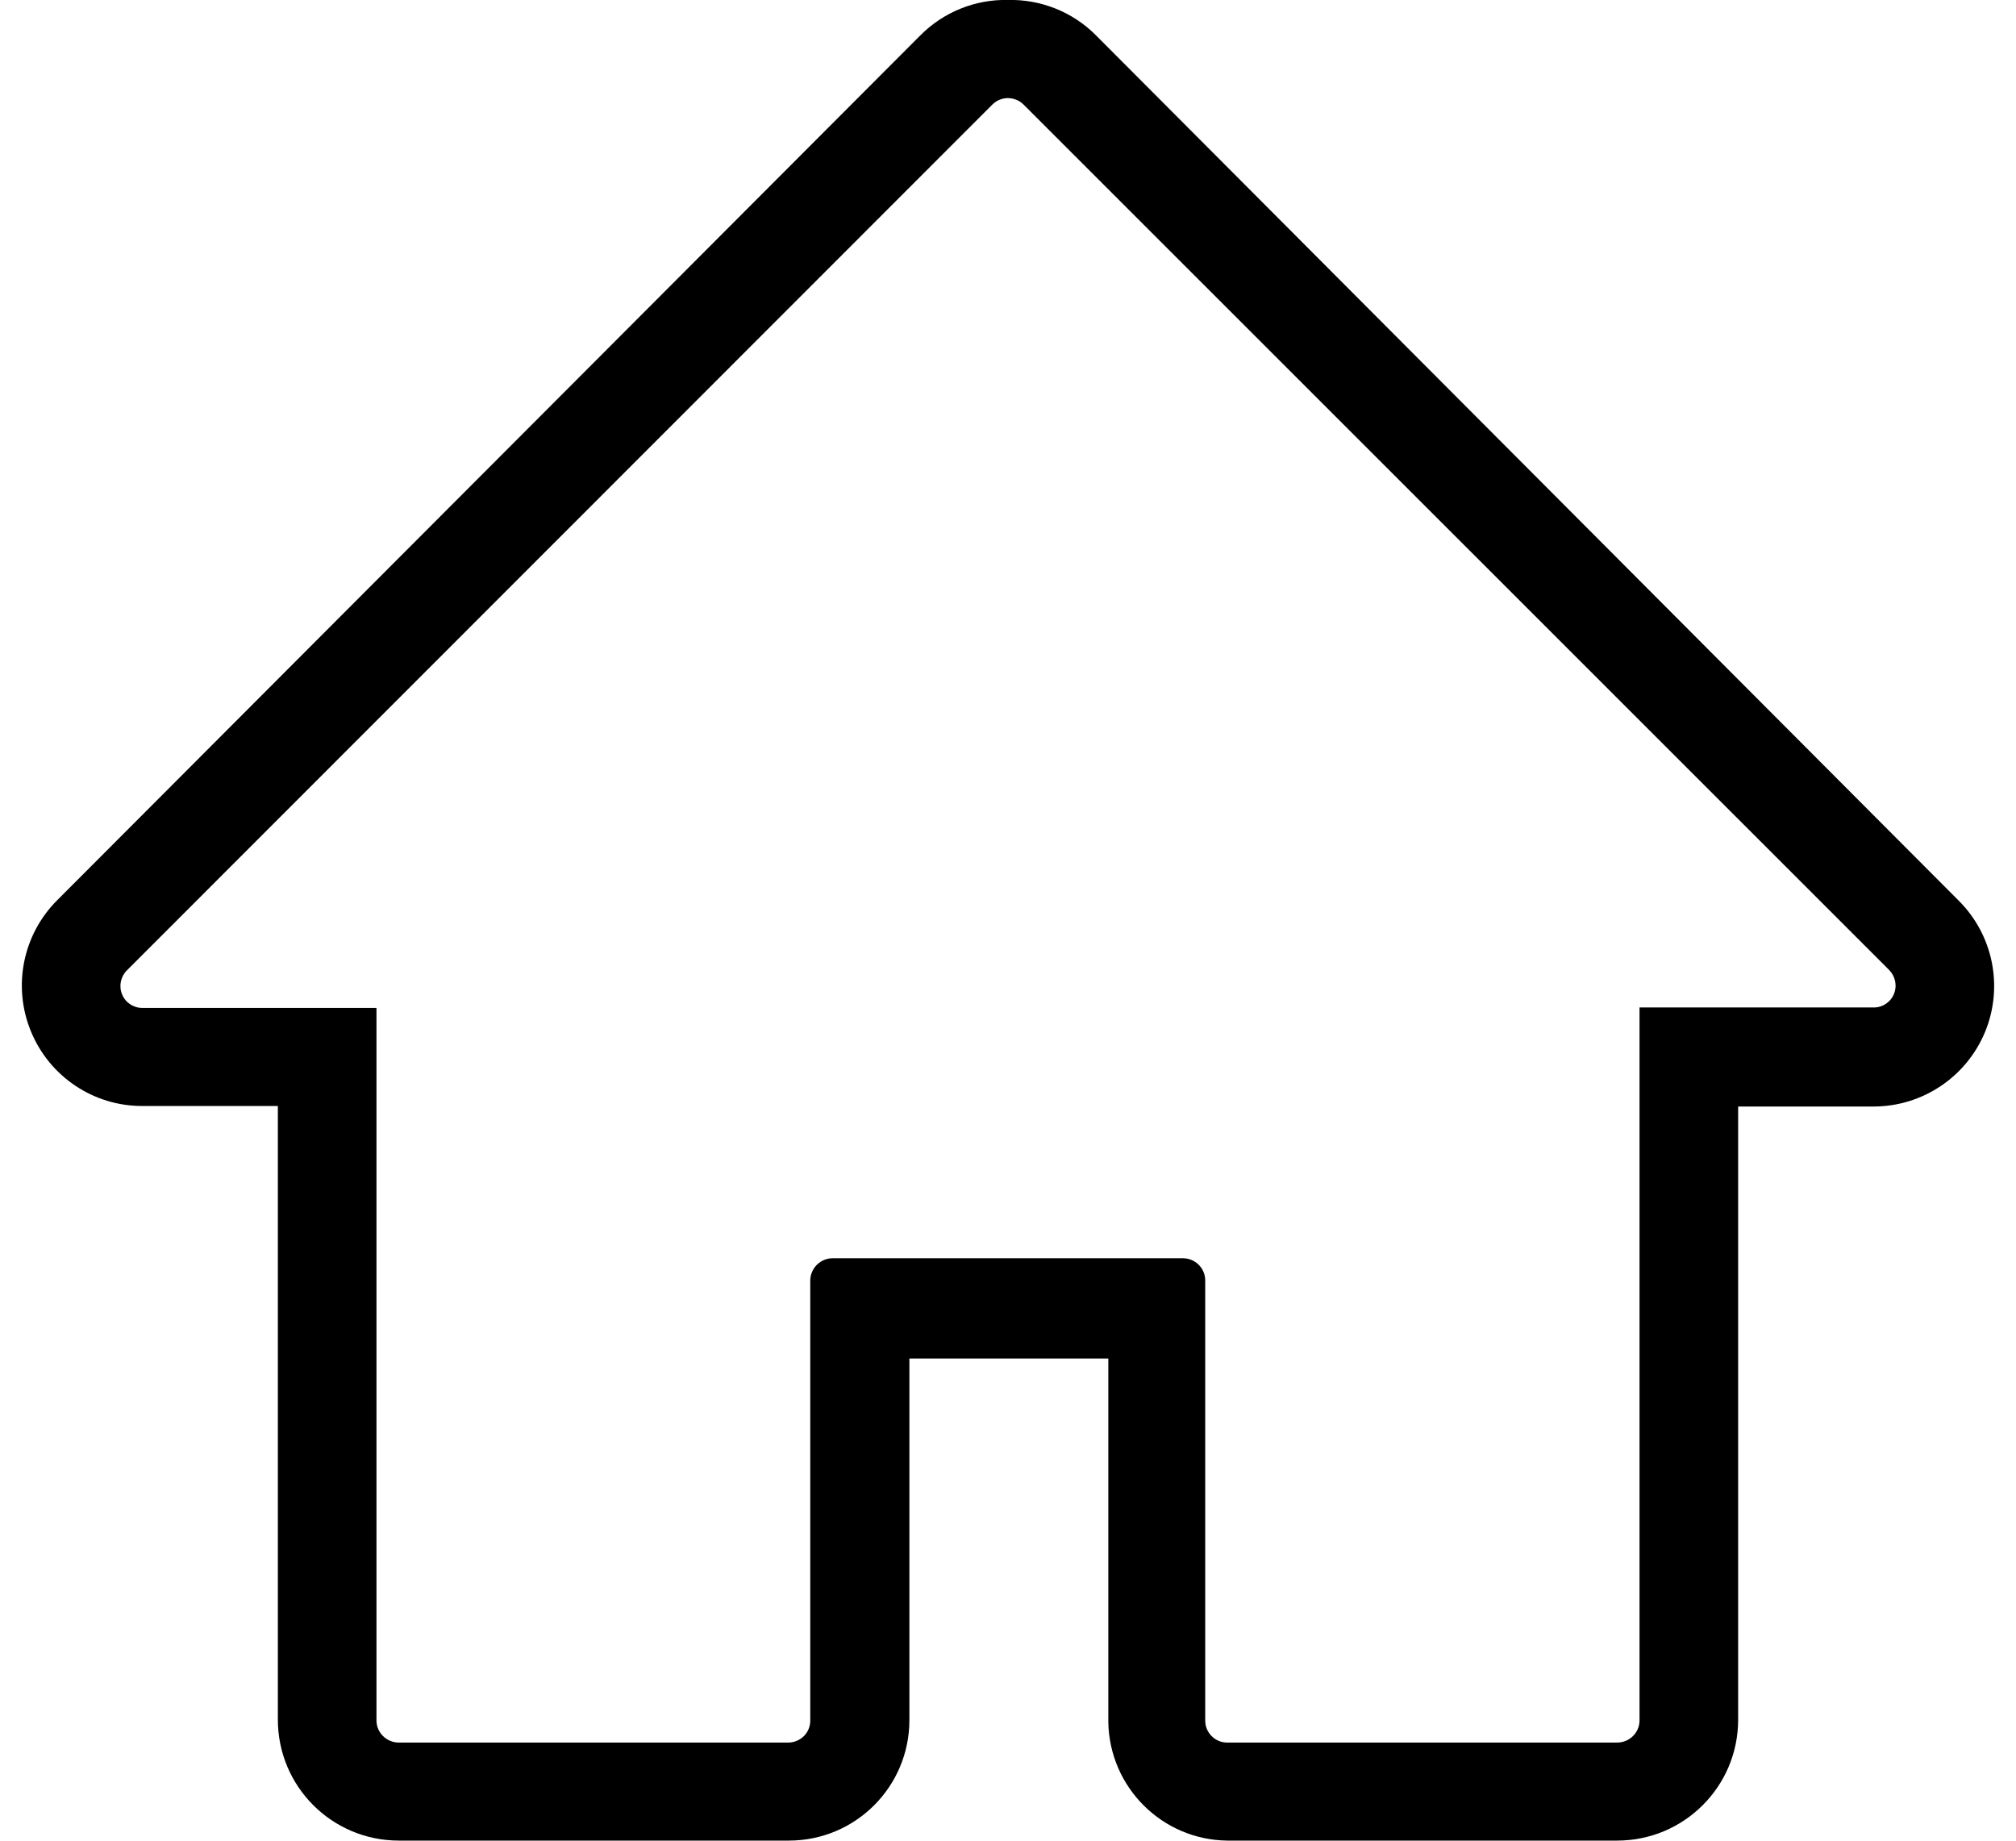
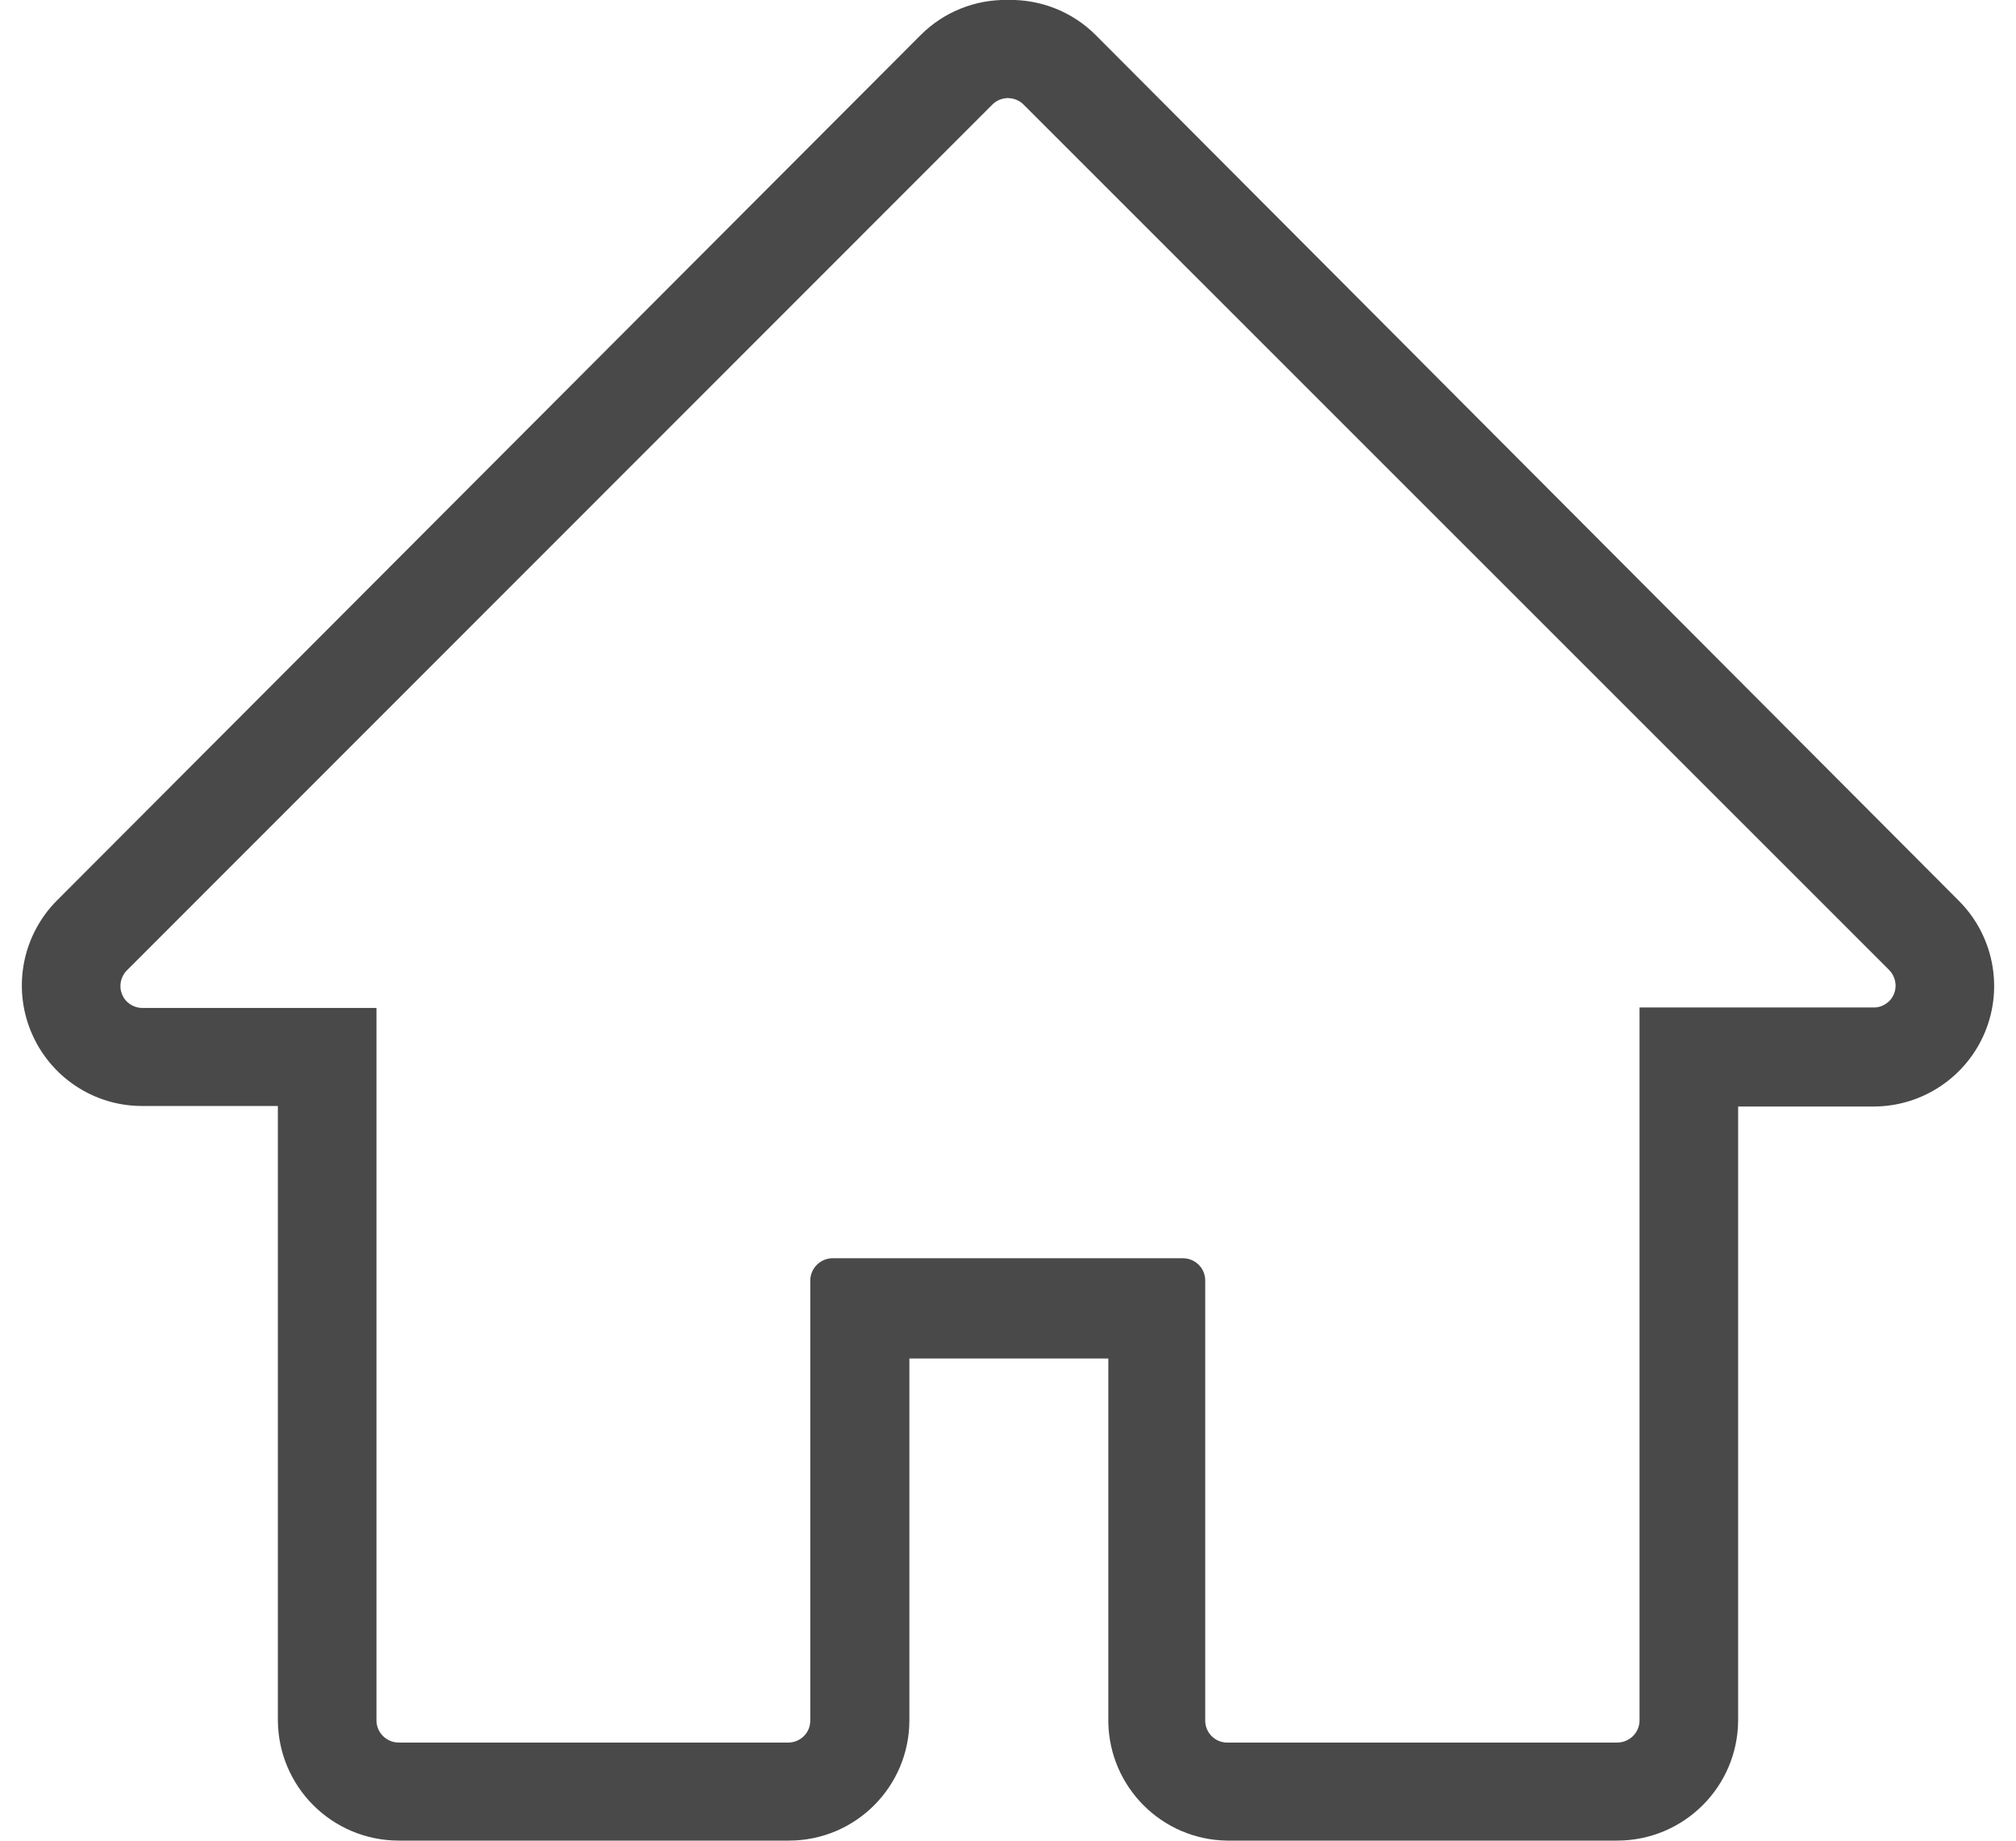
<svg xmlns="http://www.w3.org/2000/svg" width="46" height="42" viewBox="0 0 46 42" fill="none">
-   <path d="M23 2.238C23.137 2.242 23.266 2.293 23.359 2.39L43.101 22.128C43.246 22.273 43.293 22.488 43.215 22.679C43.14 22.867 42.953 22.992 42.75 22.988H37.41V39.261C37.406 39.538 37.18 39.761 36.898 39.761H28C27.723 39.761 27.5 39.534 27.5 39.261V29.21C27.496 28.932 27.269 28.71 26.988 28.71H19C18.723 28.71 18.496 28.932 18.488 29.21V39.261C18.488 39.394 18.437 39.519 18.344 39.612C18.25 39.706 18.121 39.761 17.988 39.761H9.101C8.82 39.761 8.594 39.538 8.59 39.261V22.999H3.25C3.047 22.999 2.859 22.878 2.785 22.686C2.707 22.499 2.754 22.28 2.898 22.139L22.64 2.389C22.734 2.292 22.863 2.241 23 2.237M23 -0.001C22.25 -0.017 21.527 0.276 21 0.807L1.309 20.537C0.52 21.322 0.281 22.506 0.707 23.537C1.133 24.569 2.137 25.24 3.25 25.236H6.34V39.236C6.34 40.764 7.574 41.998 9.102 41.998H18C19.52 41.998 20.75 40.768 20.75 39.248V30.998H25.289V39.299C25.317 40.783 26.516 41.979 28 41.998H36.898C38.422 41.998 39.656 40.768 39.66 39.248V25.248H42.75C43.863 25.248 44.867 24.576 45.293 23.549C45.719 22.518 45.48 21.334 44.691 20.549L25 0.799C24.469 0.268 23.746 -0.017 23 -0.001Z" fill="black" />
+   <path d="M23 2.238C23.137 2.242 23.266 2.293 23.359 2.39L43.101 22.128C43.246 22.273 43.293 22.488 43.215 22.679C43.14 22.867 42.953 22.992 42.75 22.988H37.41V39.261C37.406 39.538 37.18 39.761 36.898 39.761H28C27.723 39.761 27.5 39.534 27.5 39.261V29.21C27.496 28.932 27.269 28.71 26.988 28.71H19C18.723 28.71 18.496 28.932 18.488 29.21V39.261C18.488 39.394 18.437 39.519 18.344 39.612C18.25 39.706 18.121 39.761 17.988 39.761H9.101C8.82 39.761 8.594 39.538 8.59 39.261V22.999H3.25C3.047 22.999 2.859 22.878 2.785 22.686C2.707 22.499 2.754 22.28 2.898 22.139L22.64 2.389C22.734 2.292 22.863 2.241 23 2.237M23 -0.001C22.25 -0.017 21.527 0.276 21 0.807L1.309 20.537C0.52 21.322 0.281 22.506 0.707 23.537C1.133 24.569 2.137 25.24 3.25 25.236H6.34V39.236C6.34 40.764 7.574 41.998 9.102 41.998H18C19.52 41.998 20.75 40.768 20.75 39.248V30.998H25.289V39.299C25.317 40.783 26.516 41.979 28 41.998H36.898C38.422 41.998 39.656 40.768 39.66 39.248V25.248H42.75C43.863 25.248 44.867 24.576 45.293 23.549C45.719 22.518 45.48 21.334 44.691 20.549L25 0.799C24.469 0.268 23.746 -0.017 23 -0.001Z" fill="#494949" />
</svg>
